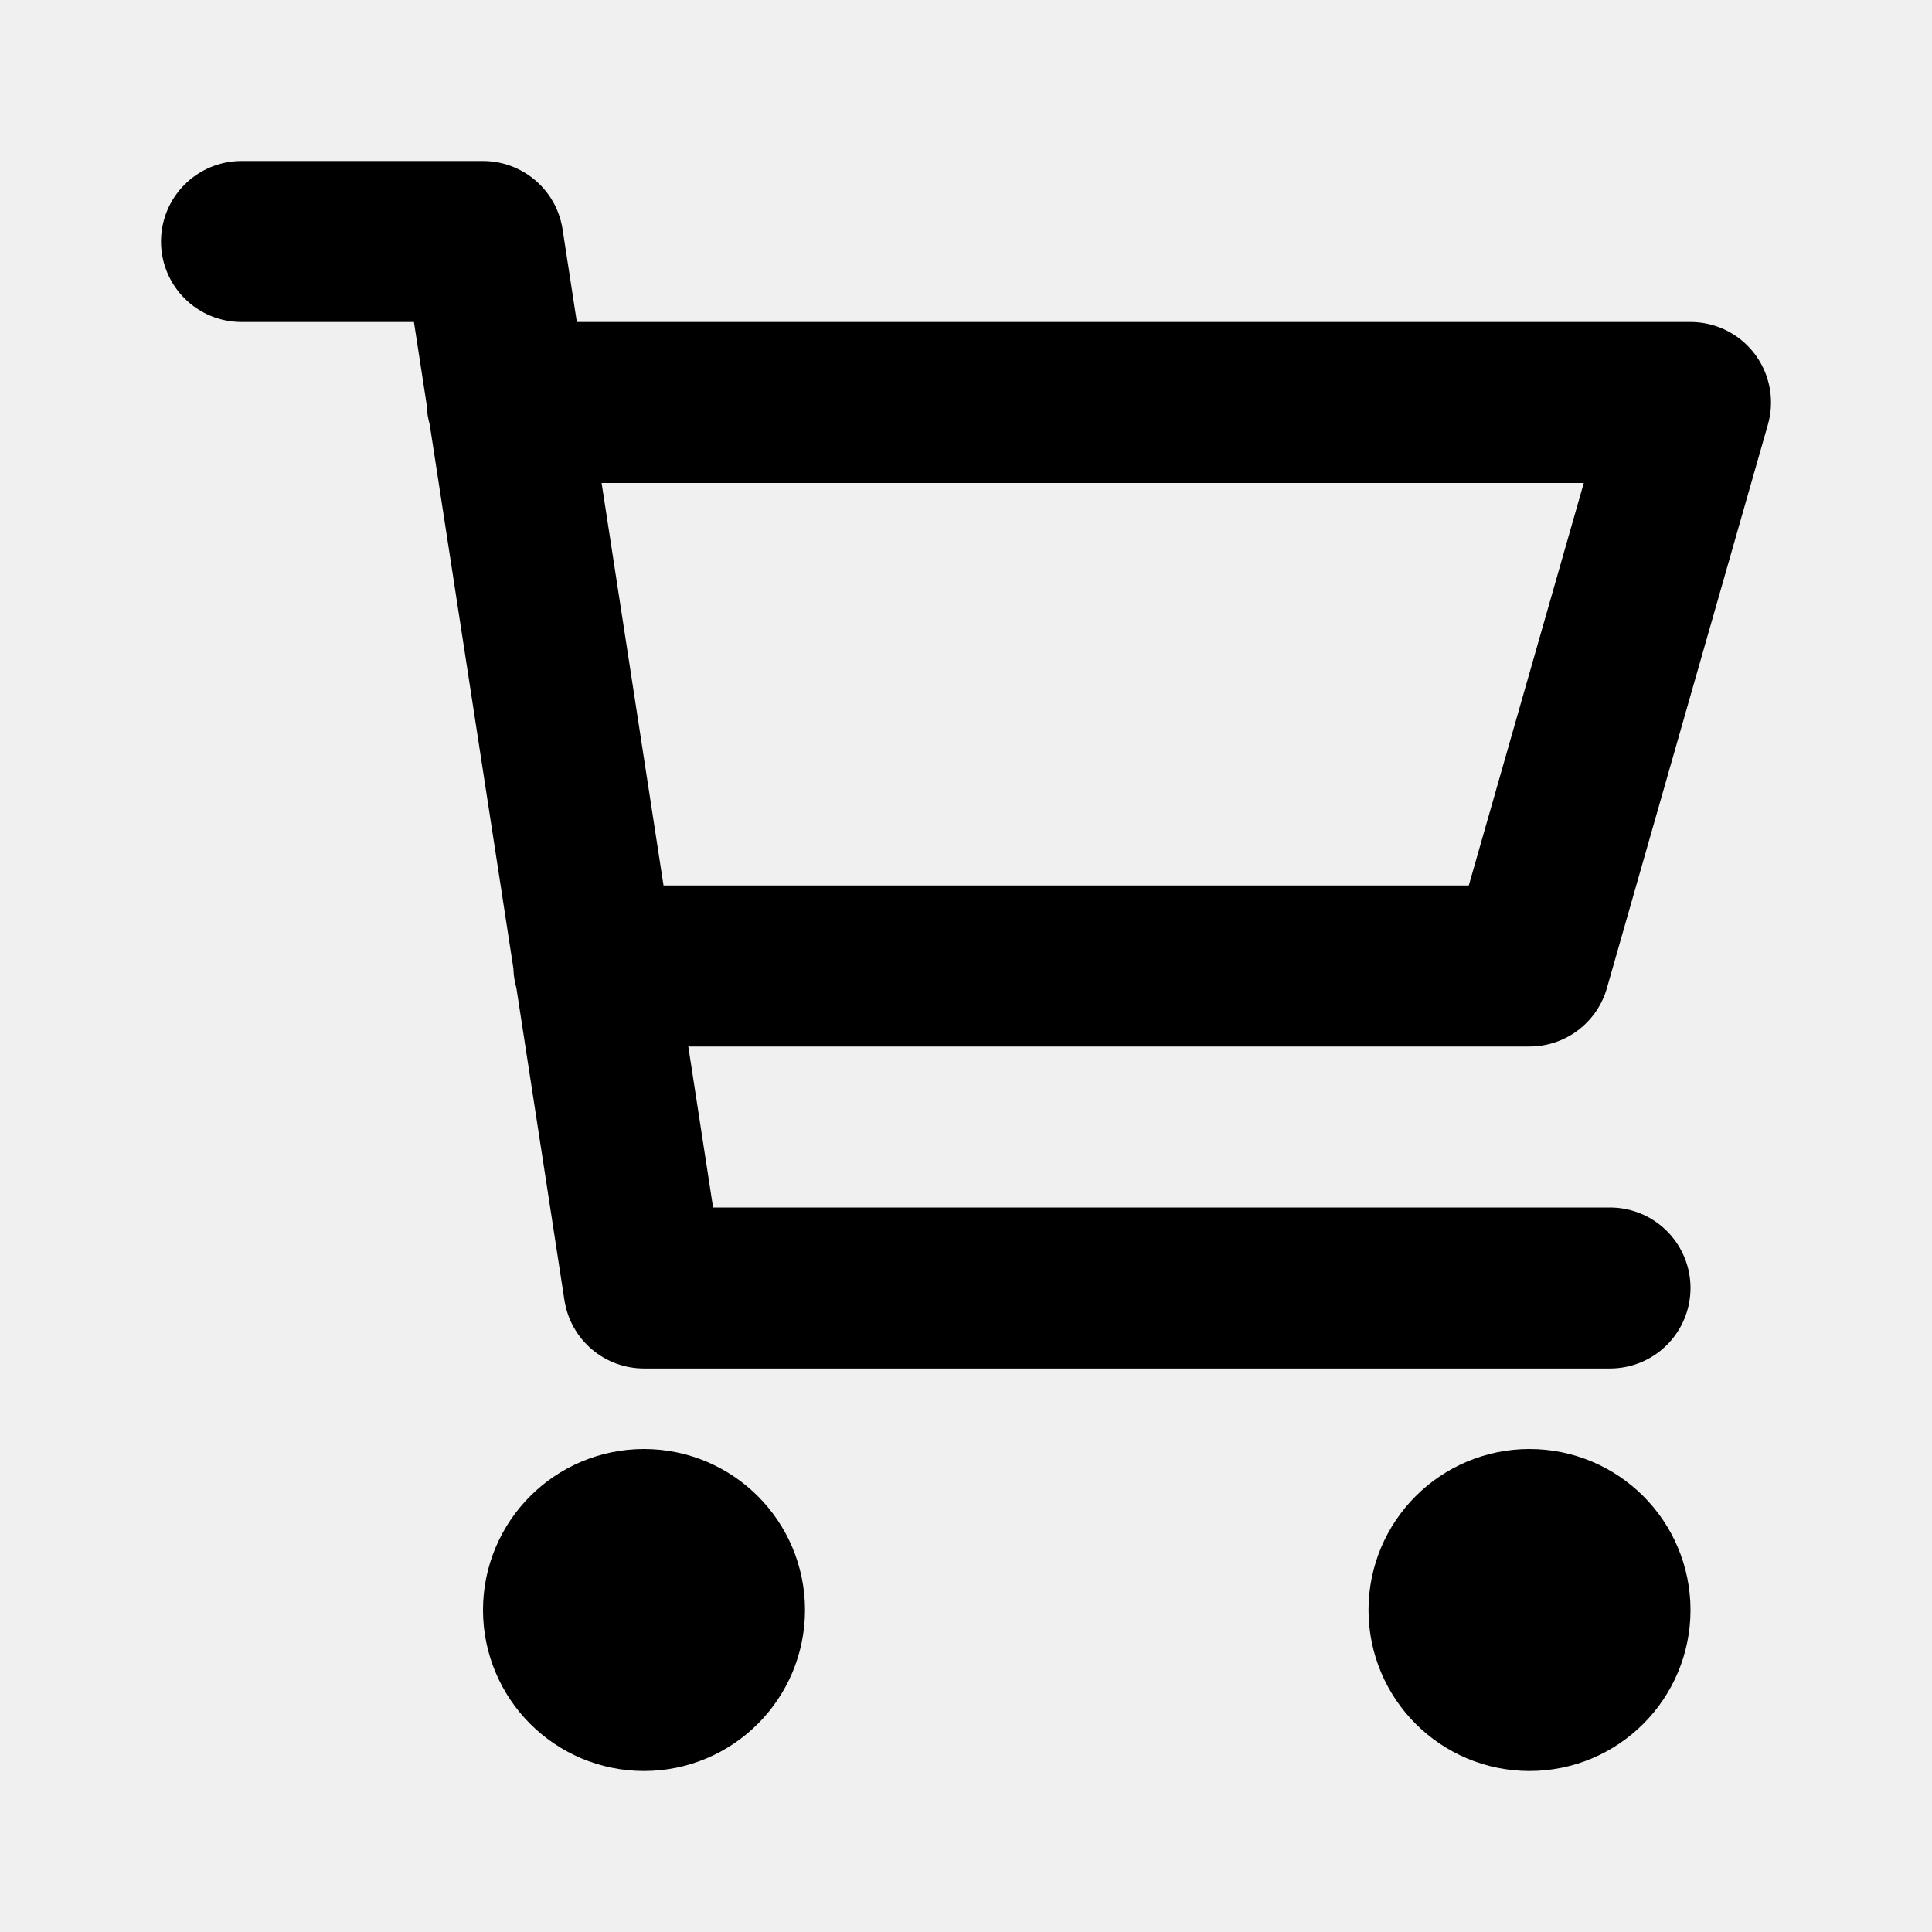
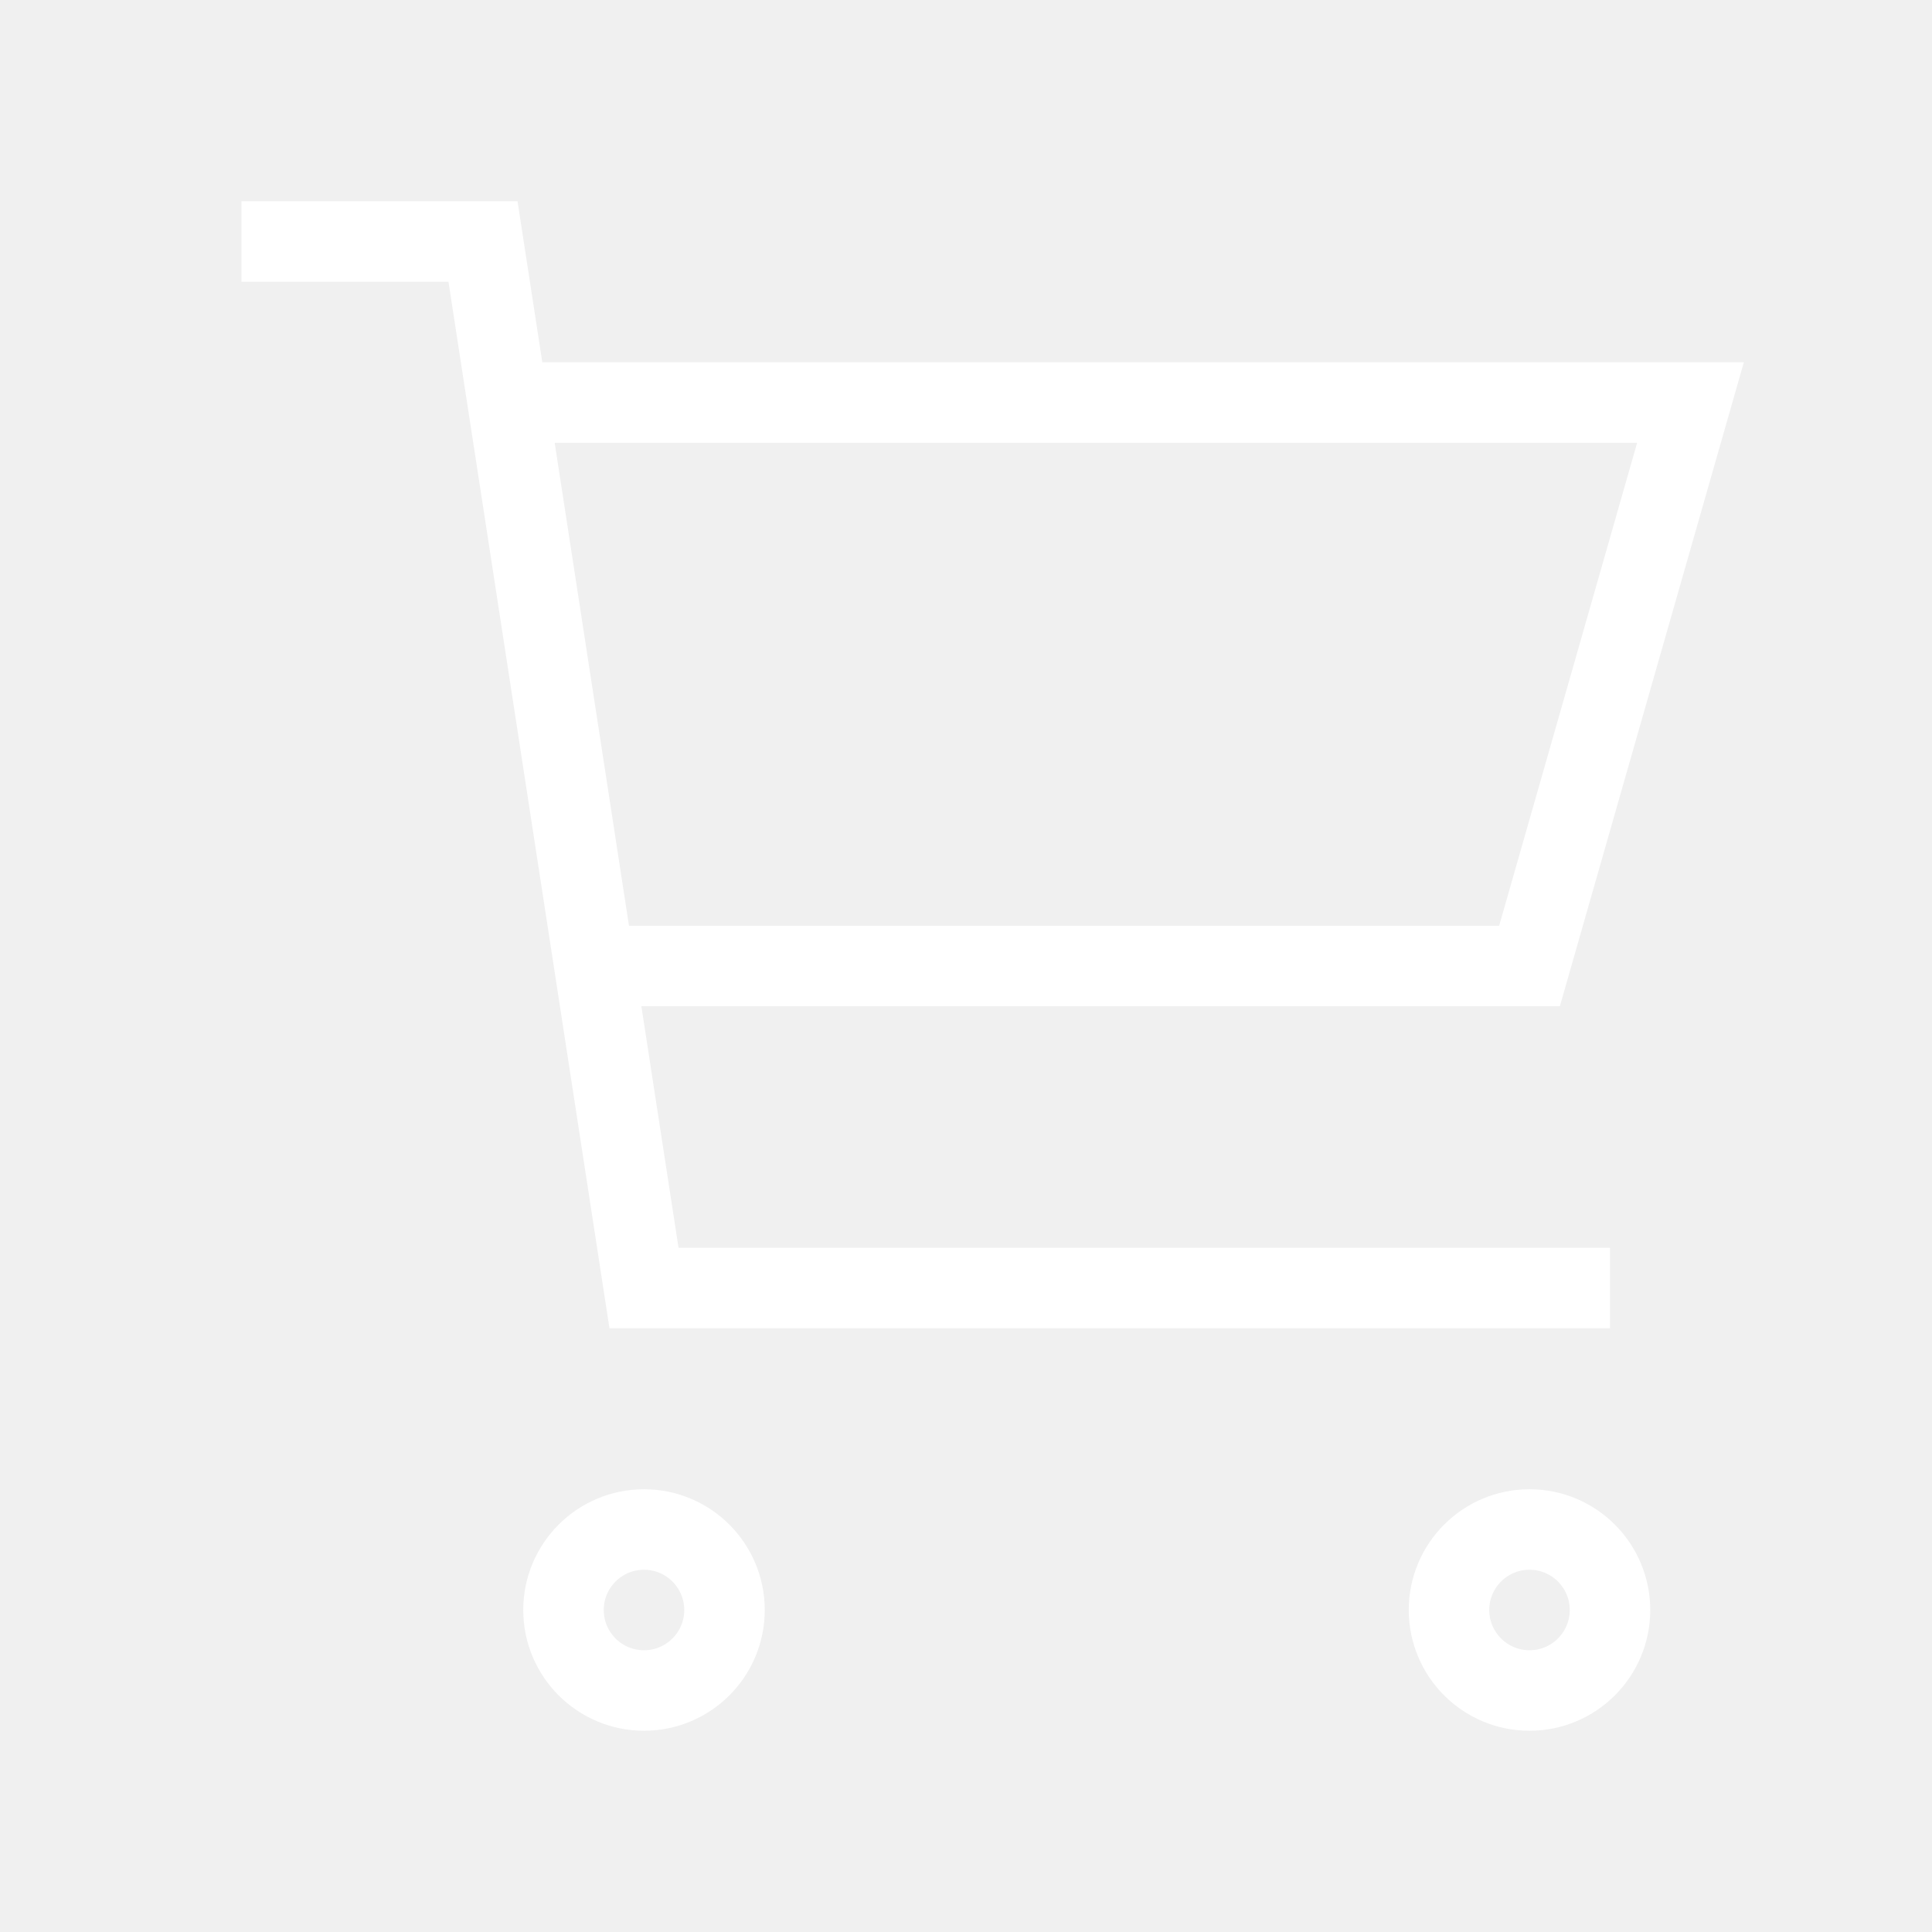
- <svg xmlns="http://www.w3.org/2000/svg" width="50px" height="auto" viewBox="0 0 24 24" fill="none">
-   <path d="M6.3 5H21L19 12H7.377M20 16H8L6 3H3M9 20C9 20.552 8.552 21 8 21C7.448 21 7 20.552 7 20C7 19.448 7.448 19 8 19C8.552 19 9 19.448 9 20ZM20 20C20 20.552 19.552 21 19 21C18.448 21 18 20.552 18 20C18 19.448 18.448 19 19 19C19.552 19 20 19.448 20 20Z" stroke="#000000" stroke-width="2" stroke-linecap="round" stroke-linejoin="round" />
+ <svg xmlns="http://www.w3.org/2000/svg" width="20px" height="auto" viewBox="0 0 24 24" fill="none">
+   <path d="M6.3 5H21L19 12H7.377M20 16H8L6 3H3M9 20C9 20.552 8.552 21 8 21C7.448 21 7 20.552 7 20C7 19.448 7.448 19 8 19C8.552 19 9 19.448 9 20ZM20 20C20 20.552 19.552 21 19 21C18.448 21 18 20.552 18 20C18 19.448 18.448 19 19 19C19.552 19 20 19.448 20 20Z" stroke="#ffffff" />
</svg>
